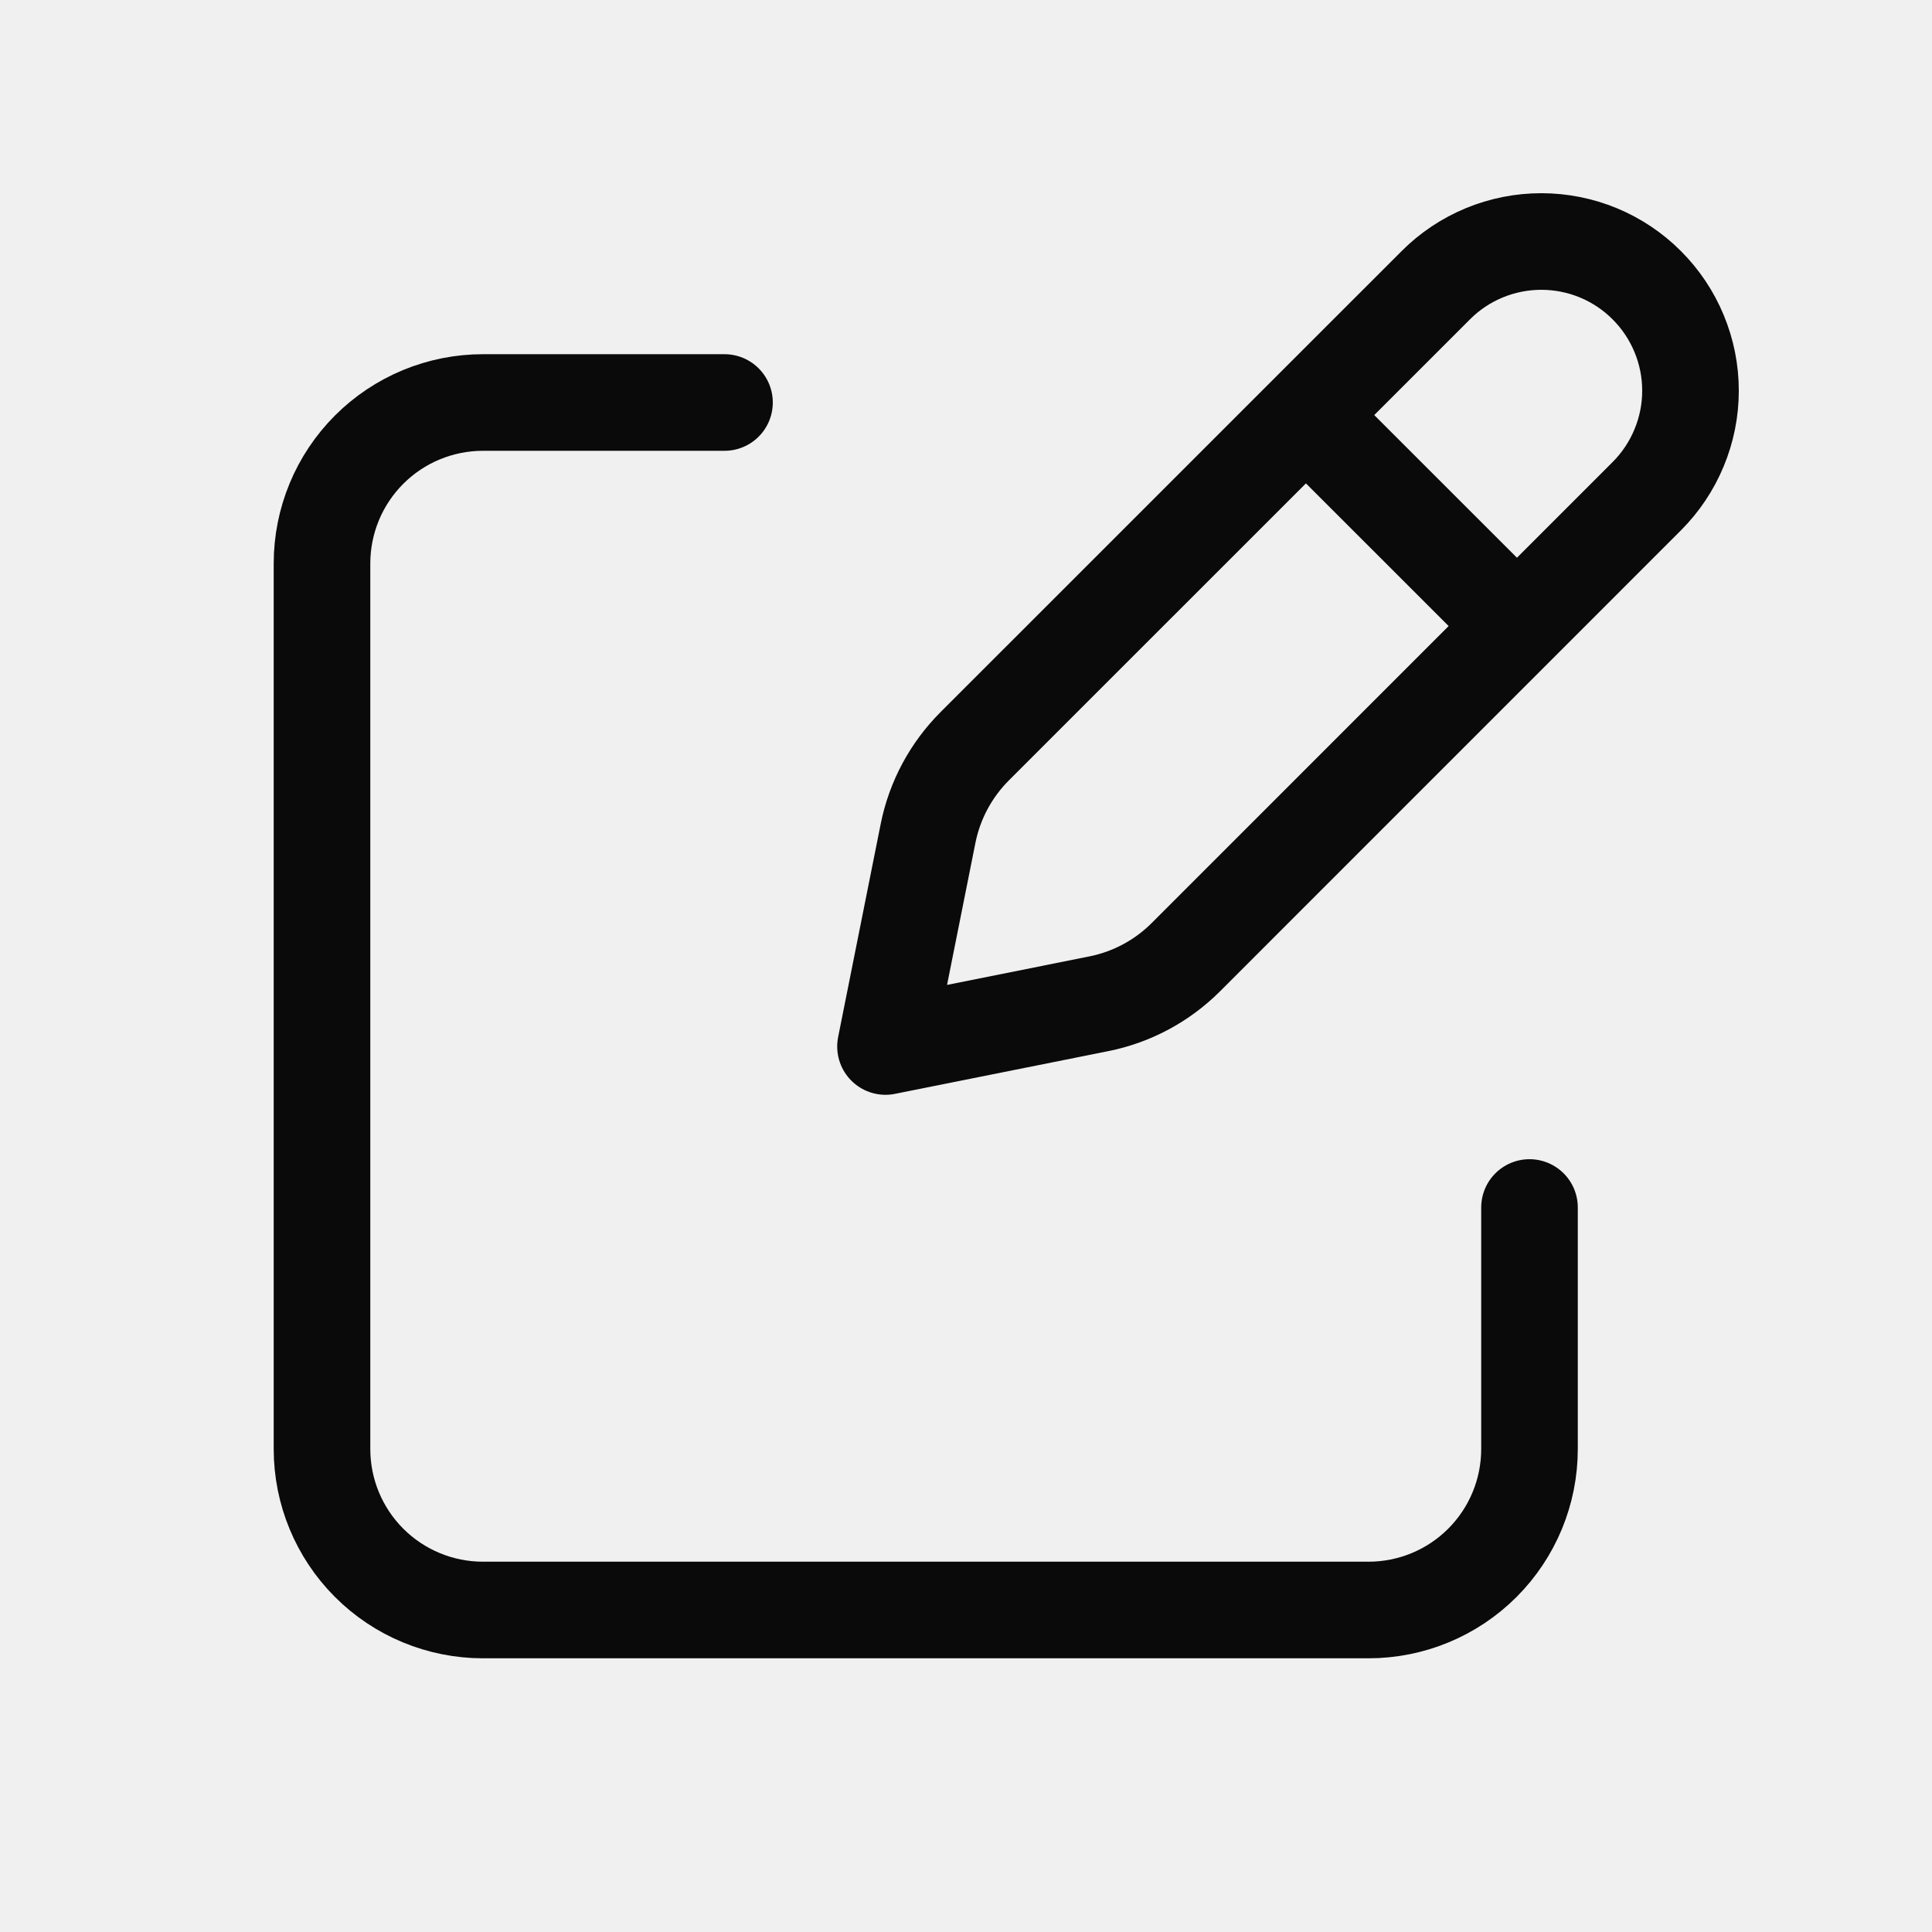
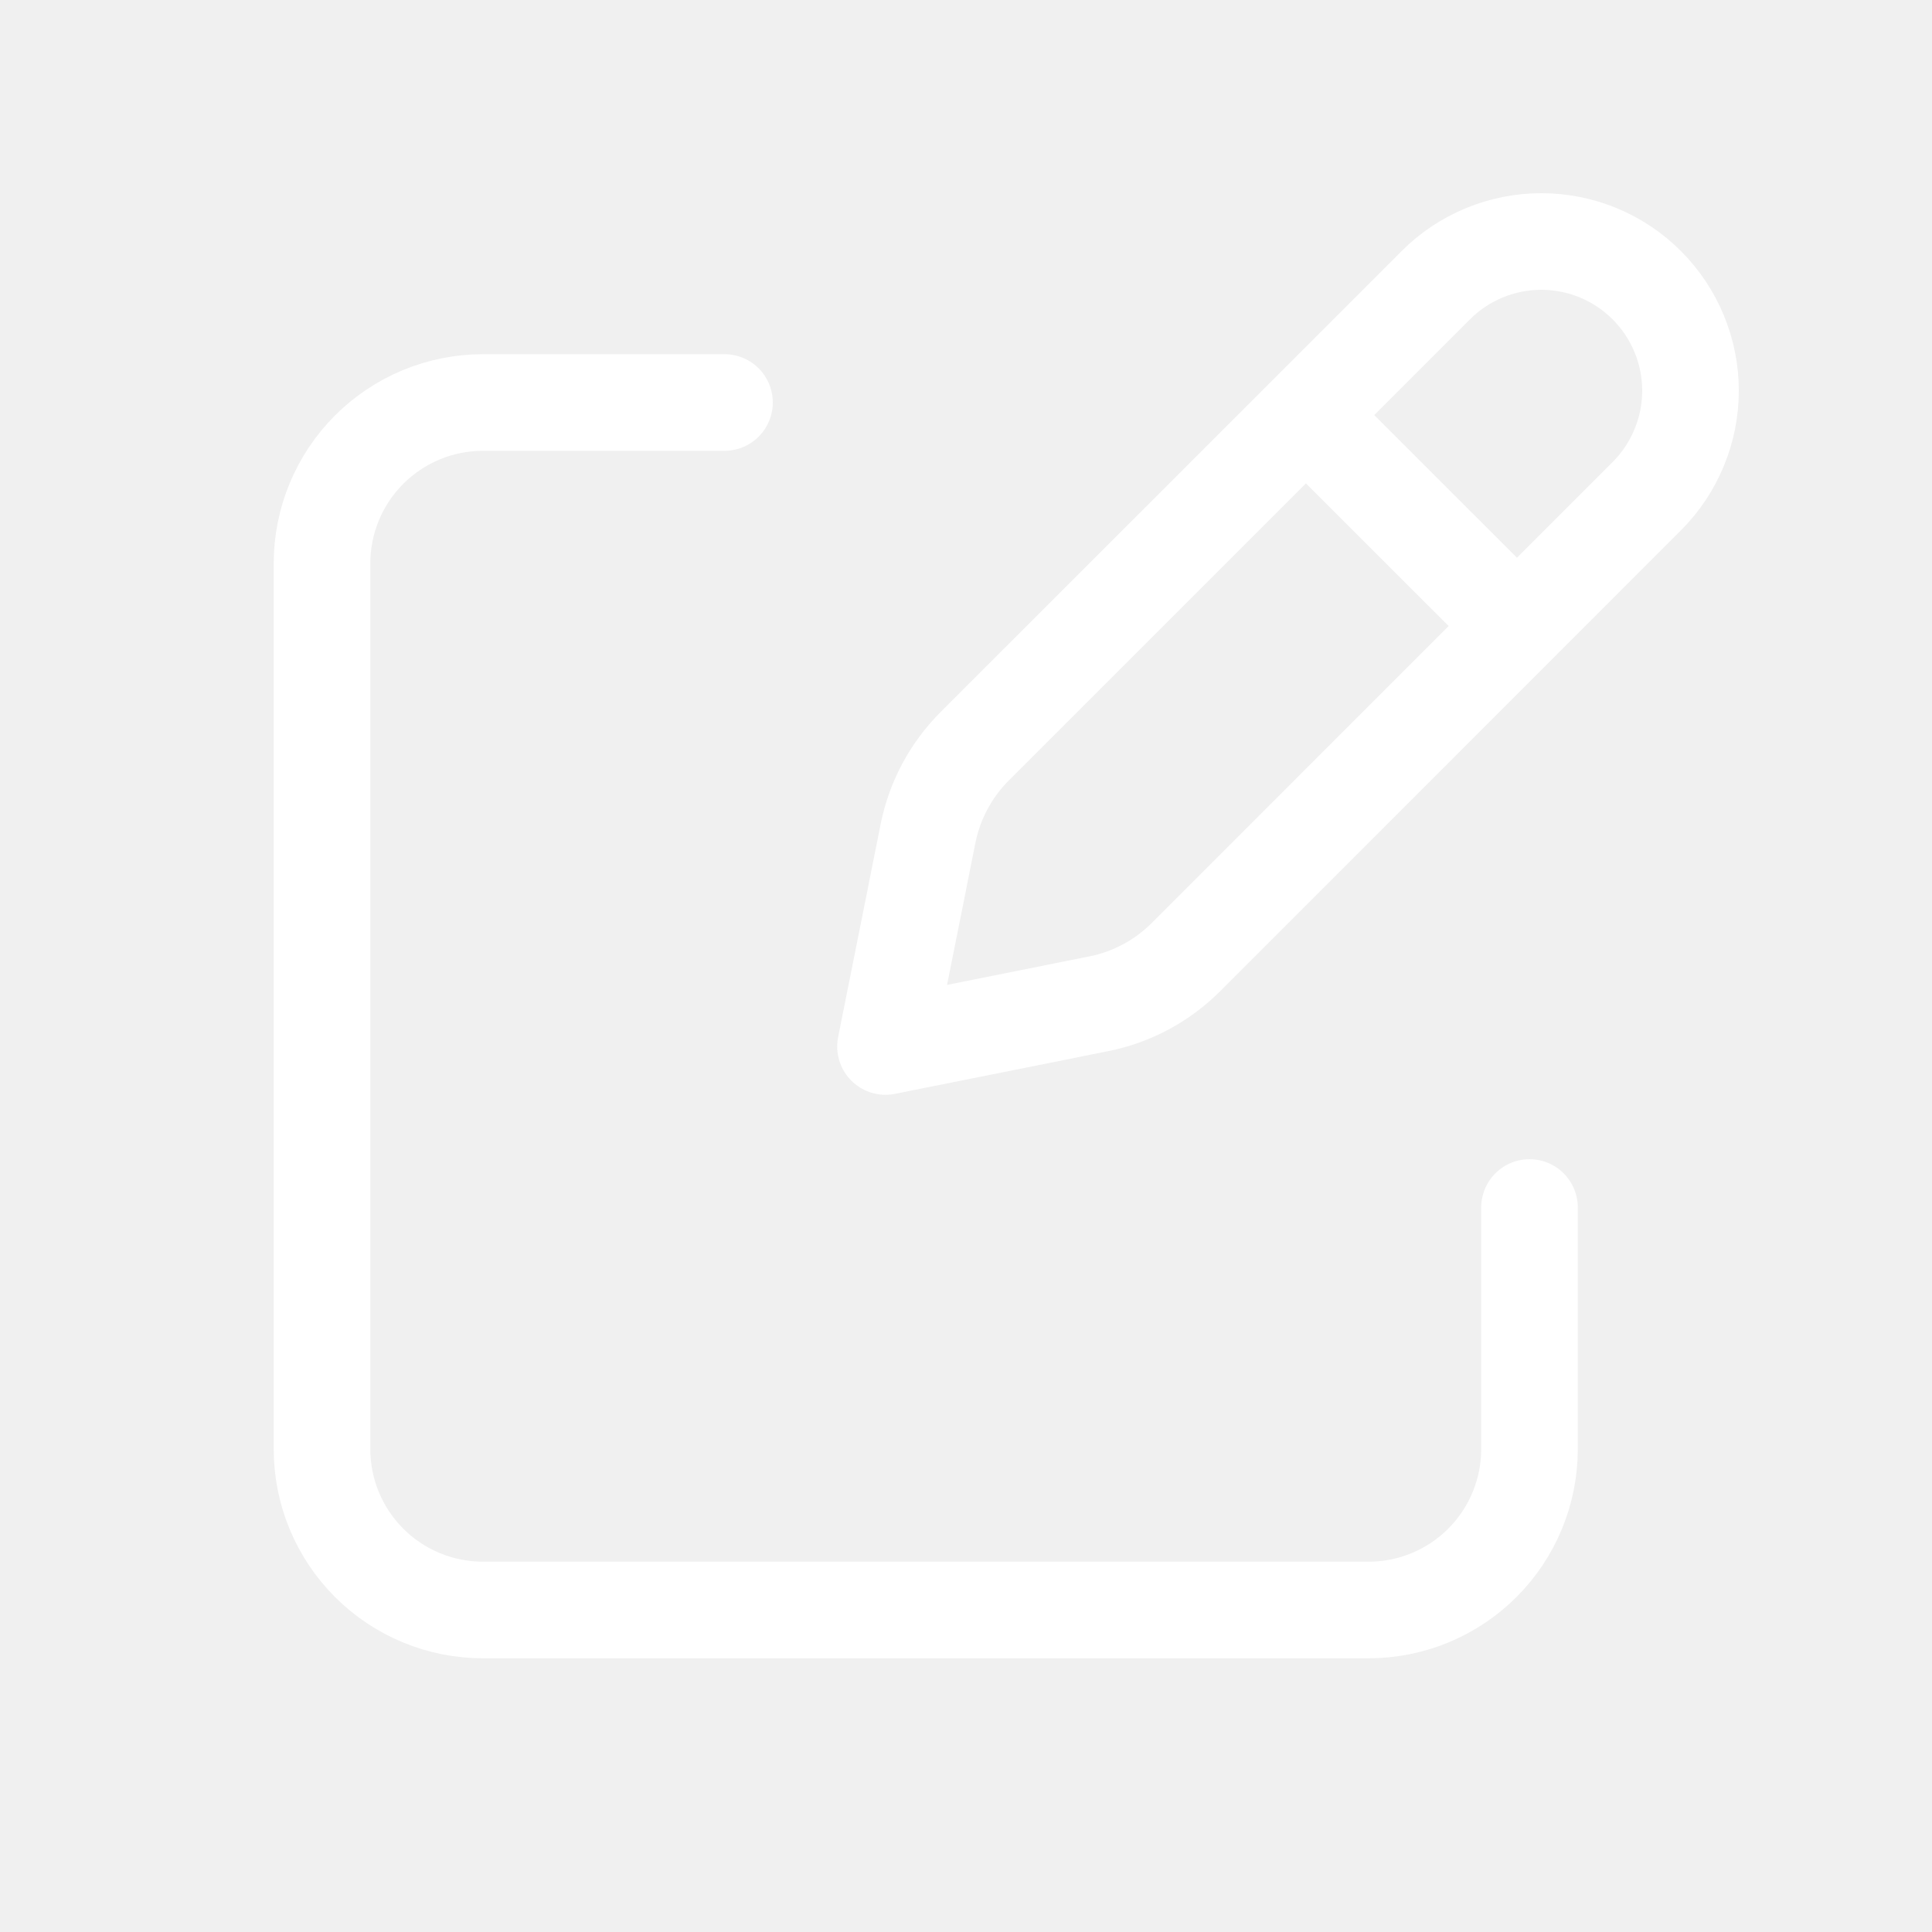
<svg xmlns="http://www.w3.org/2000/svg" width="15" height="15" viewBox="0 0 30 30" fill="none">
-   <path d="M20.593 6.76L23.24 9.406L20.593 6.76ZM22.295 4.429L15.136 11.587C14.766 11.957 14.514 12.427 14.411 12.94L13.75 16.25L17.06 15.587C17.573 15.485 18.043 15.233 18.413 14.864L25.571 7.705C25.786 7.49 25.957 7.234 26.073 6.953C26.19 6.672 26.25 6.371 26.25 6.067C26.25 5.762 26.19 5.461 26.073 5.18C25.957 4.899 25.786 4.644 25.571 4.429C25.356 4.213 25.101 4.043 24.82 3.926C24.539 3.81 24.237 3.75 23.933 3.75C23.629 3.75 23.328 3.81 23.047 3.926C22.765 4.043 22.51 4.213 22.295 4.429V4.429Z" stroke="#0A0A0A" stroke-width="1.5" stroke-linecap="round" stroke-linejoin="round" />
-   <path d="M23.75 18.75V22.5C23.75 23.163 23.487 23.799 23.018 24.268C22.549 24.737 21.913 25 21.25 25H7.5C6.837 25 6.201 24.737 5.732 24.268C5.263 23.799 5 23.163 5 22.5V8.75C5 8.087 5.263 7.451 5.732 6.982C6.201 6.513 6.837 6.25 7.5 6.25H11.25" stroke="#0A0A0A" stroke-width="1.5" stroke-linecap="round" stroke-linejoin="round" />
+   <path d="M20.593 6.76L23.24 9.406L20.593 6.76ZM22.295 4.429L15.136 11.587C14.766 11.957 14.514 12.427 14.411 12.94L13.75 16.25L17.06 15.587C17.573 15.485 18.043 15.233 18.413 14.864L25.571 7.705C25.786 7.49 25.957 7.234 26.073 6.953C26.19 6.672 26.25 6.371 26.25 6.067C26.25 5.762 26.19 5.461 26.073 5.18C25.957 4.899 25.786 4.644 25.571 4.429C25.356 4.213 25.101 4.043 24.82 3.926C24.539 3.81 24.237 3.75 23.933 3.75C23.629 3.75 23.328 3.81 23.047 3.926C22.765 4.043 22.51 4.213 22.295 4.429V4.429Z" stroke="white" stroke-width="1.5" stroke-linecap="round" stroke-linejoin="round" />
+   <path d="M23.75 18.75V22.5C23.75 23.163 23.487 23.799 23.018 24.268C22.549 24.737 21.913 25 21.25 25H7.5C6.837 25 6.201 24.737 5.732 24.268C5.263 23.799 5 23.163 5 22.5V8.75C5 8.087 5.263 7.451 5.732 6.982C6.201 6.513 6.837 6.25 7.5 6.25H11.25" stroke="white" stroke-width="1.5" stroke-linecap="round" stroke-linejoin="round" />
</svg>
